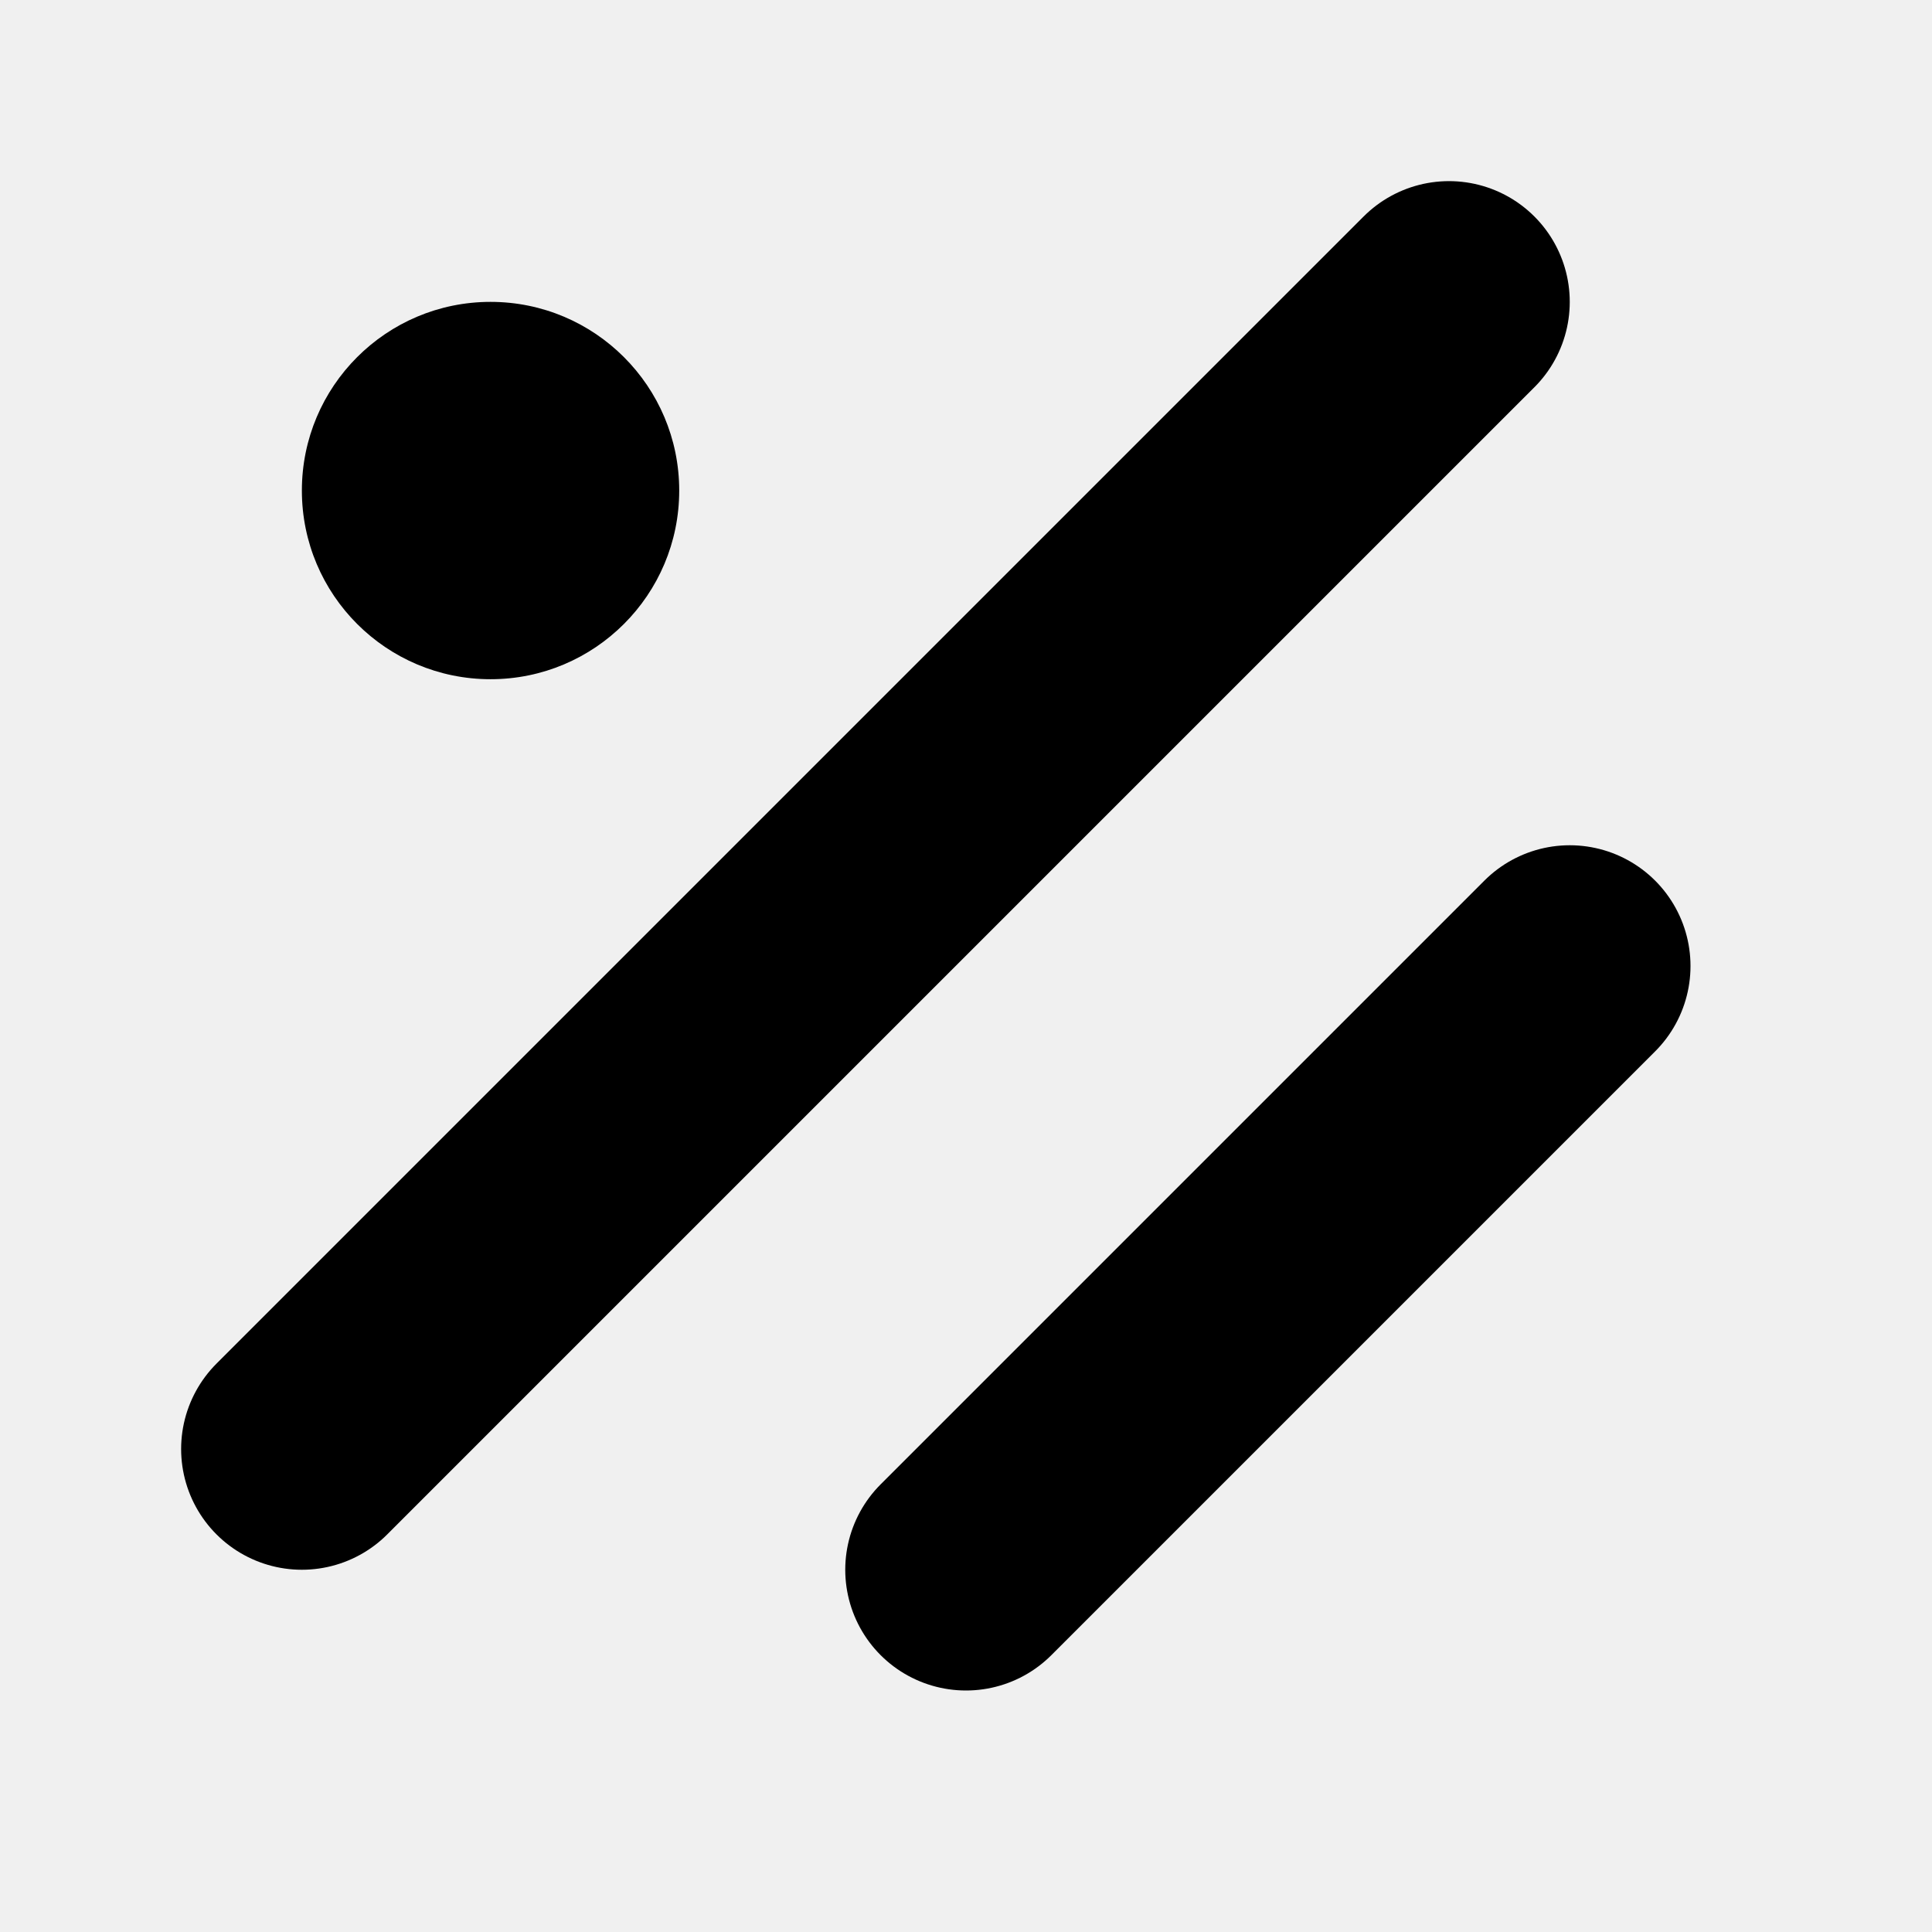
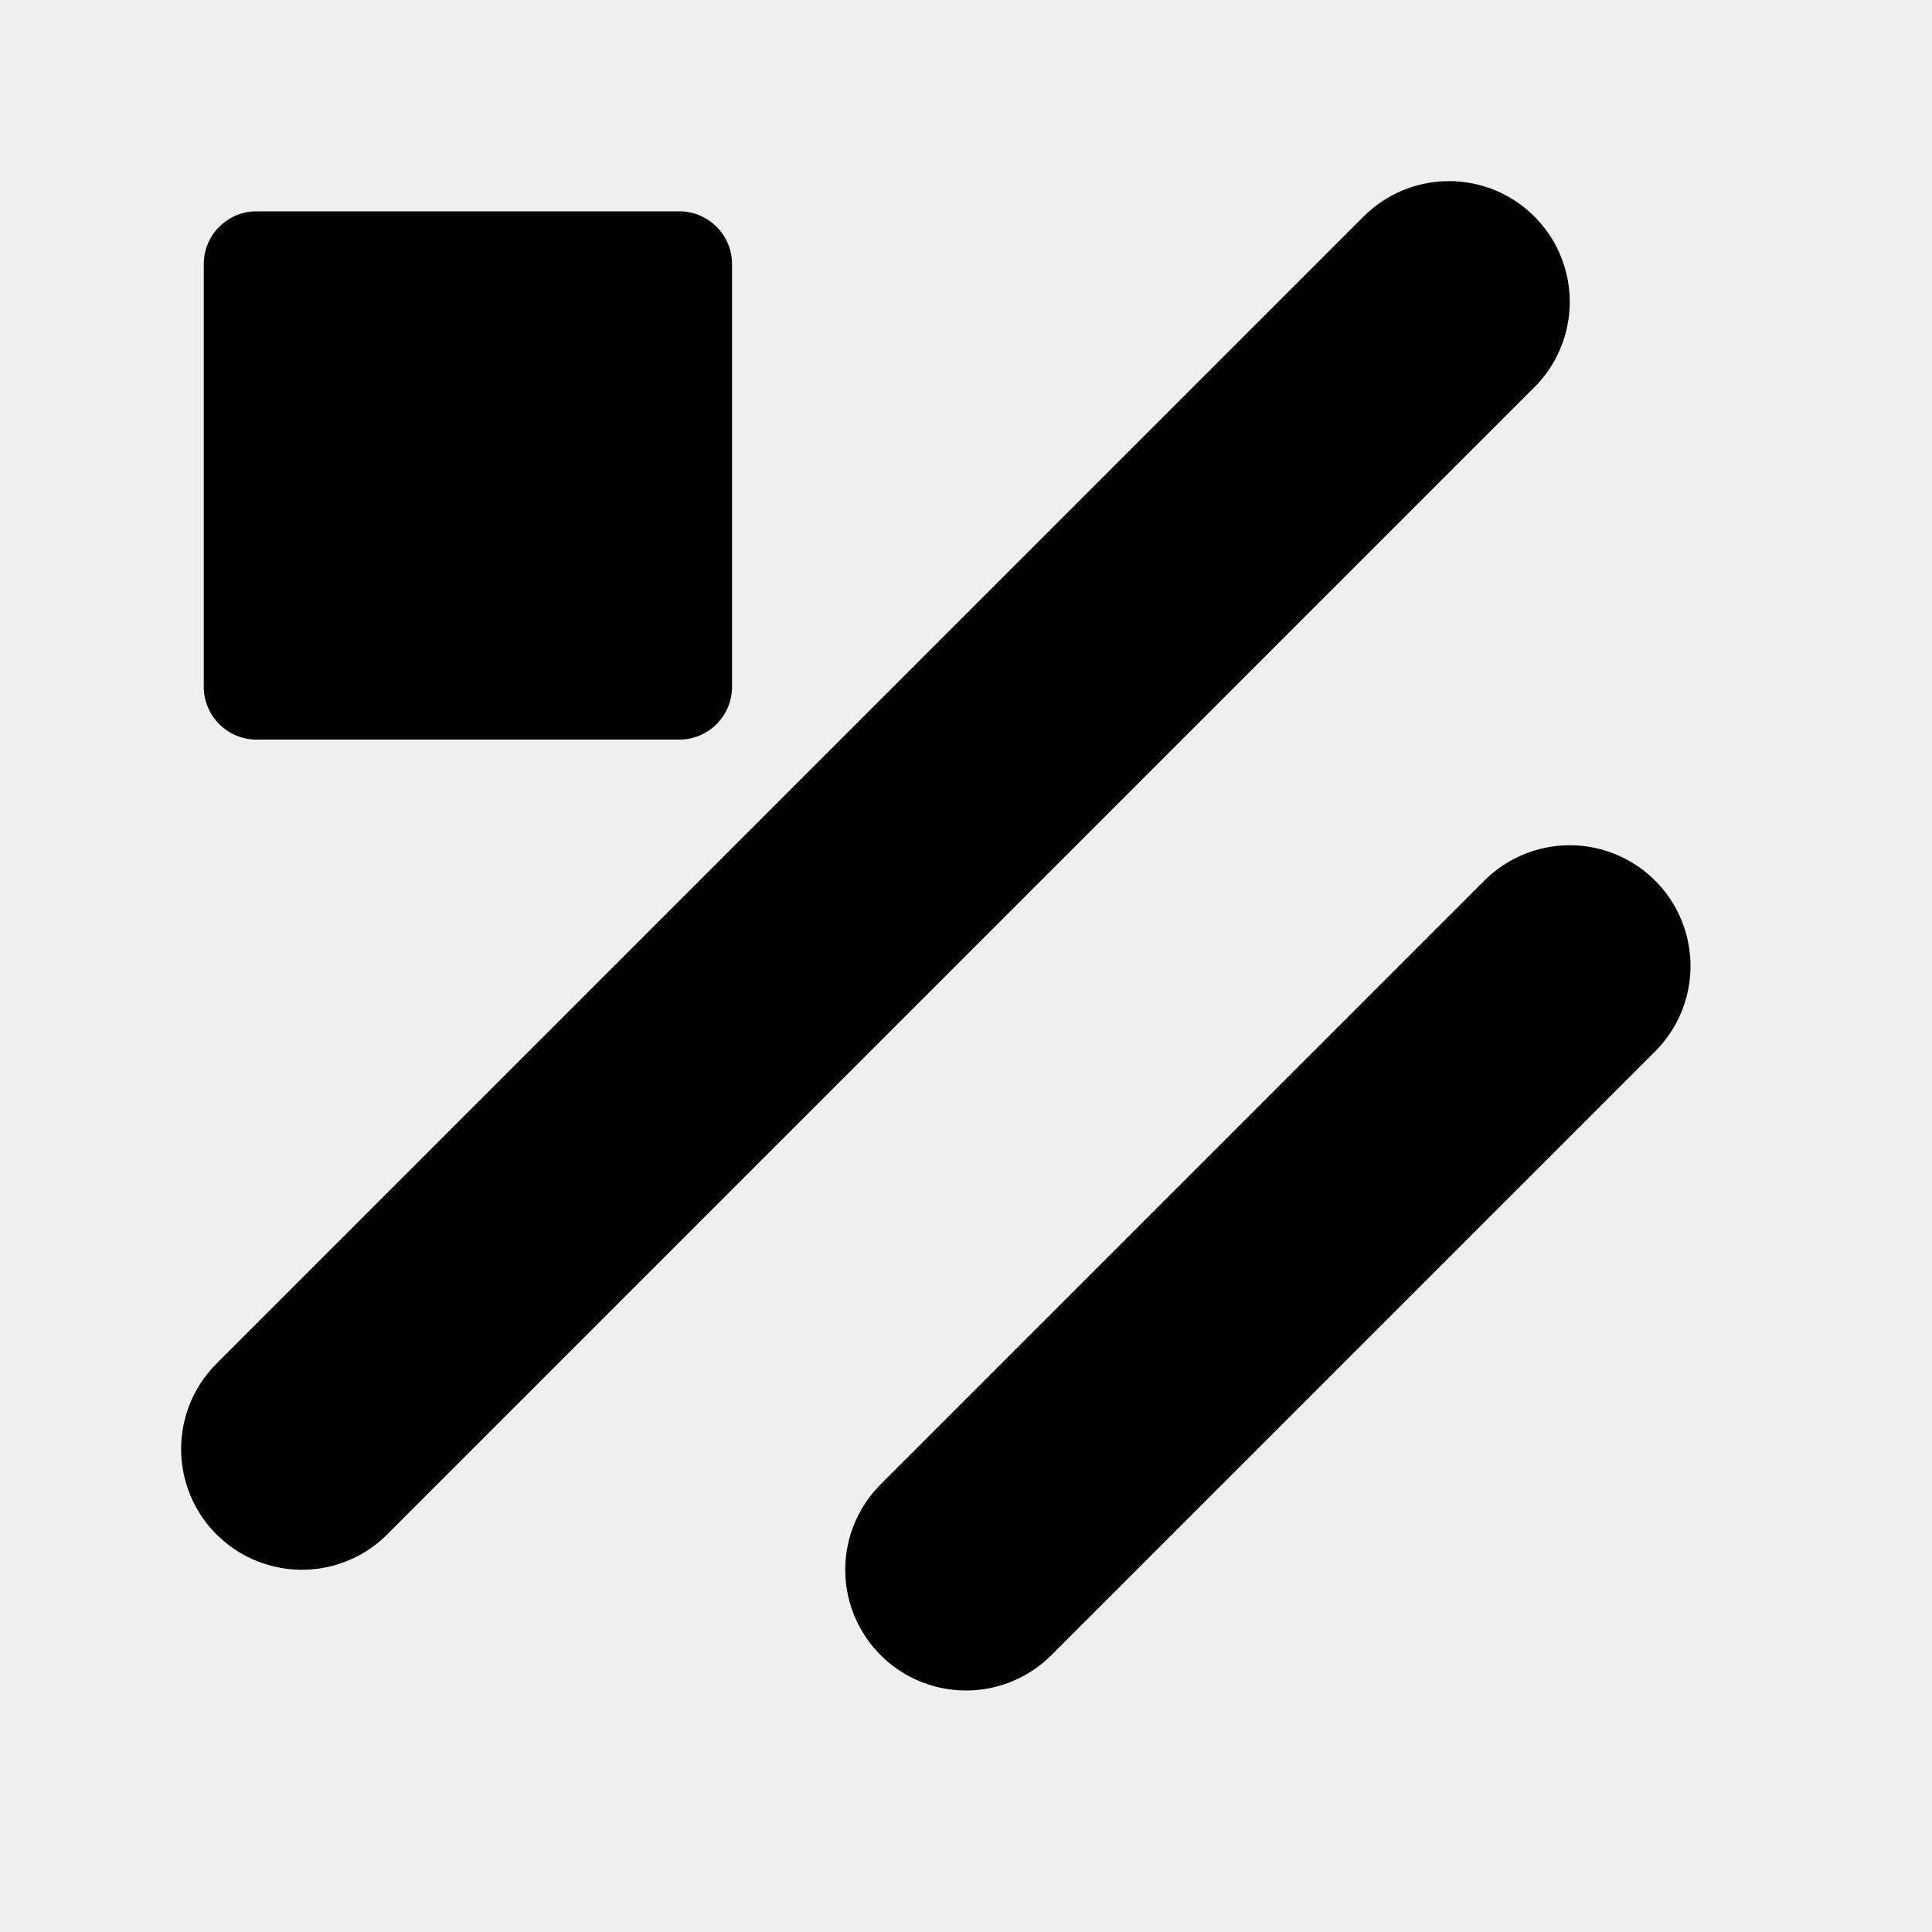
<svg xmlns="http://www.w3.org/2000/svg" version="1.1" width="1000" height="1000">
  <style>
    #light-icon {
      display: inline;
    }
    #dark-icon {
      display: none;
    }

    @media (prefers-color-scheme: dark) {
      #light-icon {
        display: none;
      }
      #dark-icon {
        display: inline;
      }
    }
  </style>
  <g id="light-icon">
    <svg version="1.1" width="1000" height="1000">
      <g>
        <g transform="matrix(3.90625,0,0,3.90625,0,0)">
          <svg version="1.1" width="256" height="256">
            <svg width="256" height="256" viewBox="0 0 256 256" fill="none">
              <path d="M208 128L128 208" stroke="black" stroke-width="32" stroke-linecap="round" stroke-linejoin="round" />
              <path d="M192 40L40 192" stroke="black" stroke-width="32" stroke-linecap="round" stroke-linejoin="round" />
-               <path d="M90 65C90 78.807 78.807 90 65 90C51.193 90 40 78.807 40 65C40 51.193 51.193 40 65 40C78.807 40 90 51.193 90 65Z" fill="black" />
+               <rect x="27" y="28" width="70" height="70" rx="7" fill="black" />
            </svg>
          </svg>
        </g>
      </g>
    </svg>
  </g>
  <g id="dark-icon">
    <svg version="1.1" width="1000" height="1000">
-       <g clip-path="url(#SvgjsClipPath1059)">
+       <g clip-path="url(#SvgjsClipPath1019)">
        <rect width="1000" height="1000" fill="#ffffff" />
-         <g transform="matrix(3.125,0,0,3.125,100,100)">
+         <g transform="matrix(2.734375,0,0,2.734375,150,150)">
          <svg version="1.1" width="256" height="256">
            <svg width="256" height="256" viewBox="0 0 256 256" fill="none">
              <path d="M208 128L128 208" stroke="black" stroke-width="32" stroke-linecap="round" stroke-linejoin="round" />
              <path d="M192 40L40 192" stroke="black" stroke-width="32" stroke-linecap="round" stroke-linejoin="round" />
-               <path d="M90 65C90 78.807 78.807 90 65 90C51.193 90 40 78.807 40 65C40 51.193 51.193 40 65 40C78.807 40 90 51.193 90 65Z" fill="black" />
+               <rect x="27" y="28" width="70" height="70" rx="7" fill="black" />
            </svg>
          </svg>
        </g>
      </g>
      <defs>
-         <clipPath id="SvgjsClipPath1059">
-           <rect width="1000" height="1000" x="0" y="0" rx="150" ry="150" />
+         <clipPath id="SvgjsClipPath1019">
+           <rect width="1000" height="1000" x="0" y="0" rx="250" ry="250" />
        </clipPath>
      </defs>
    </svg>
  </g>
</svg>
